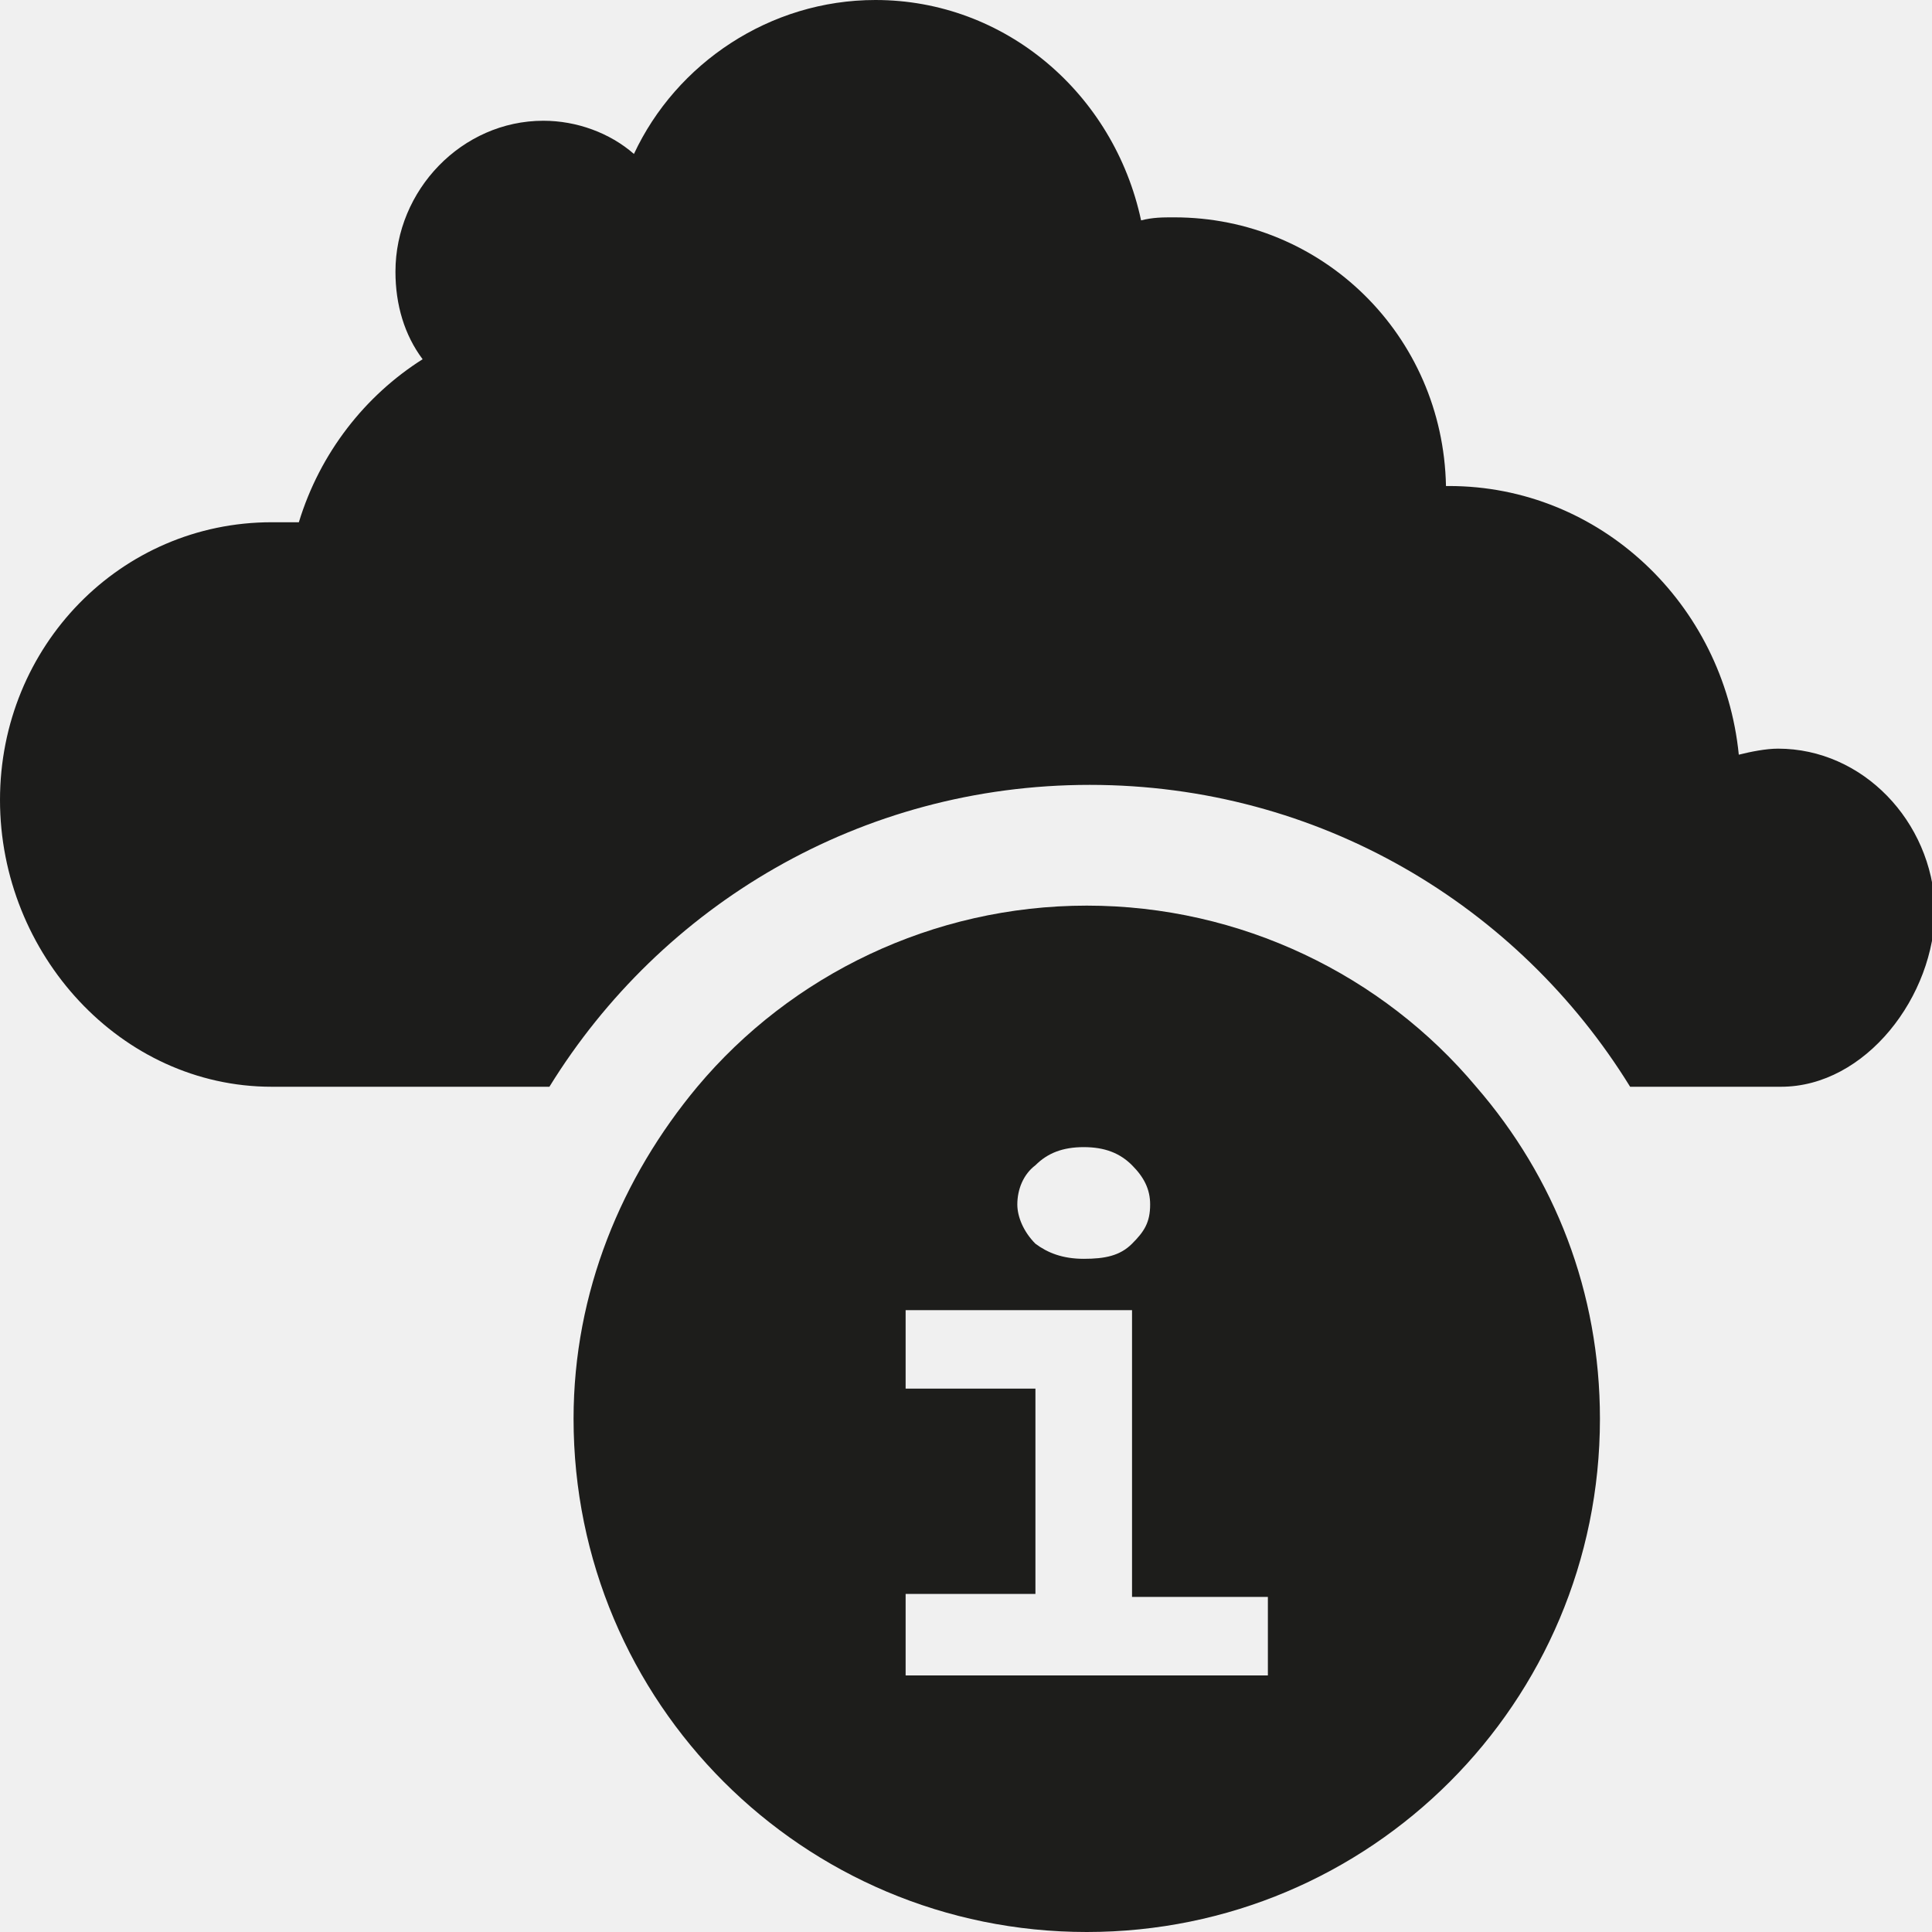
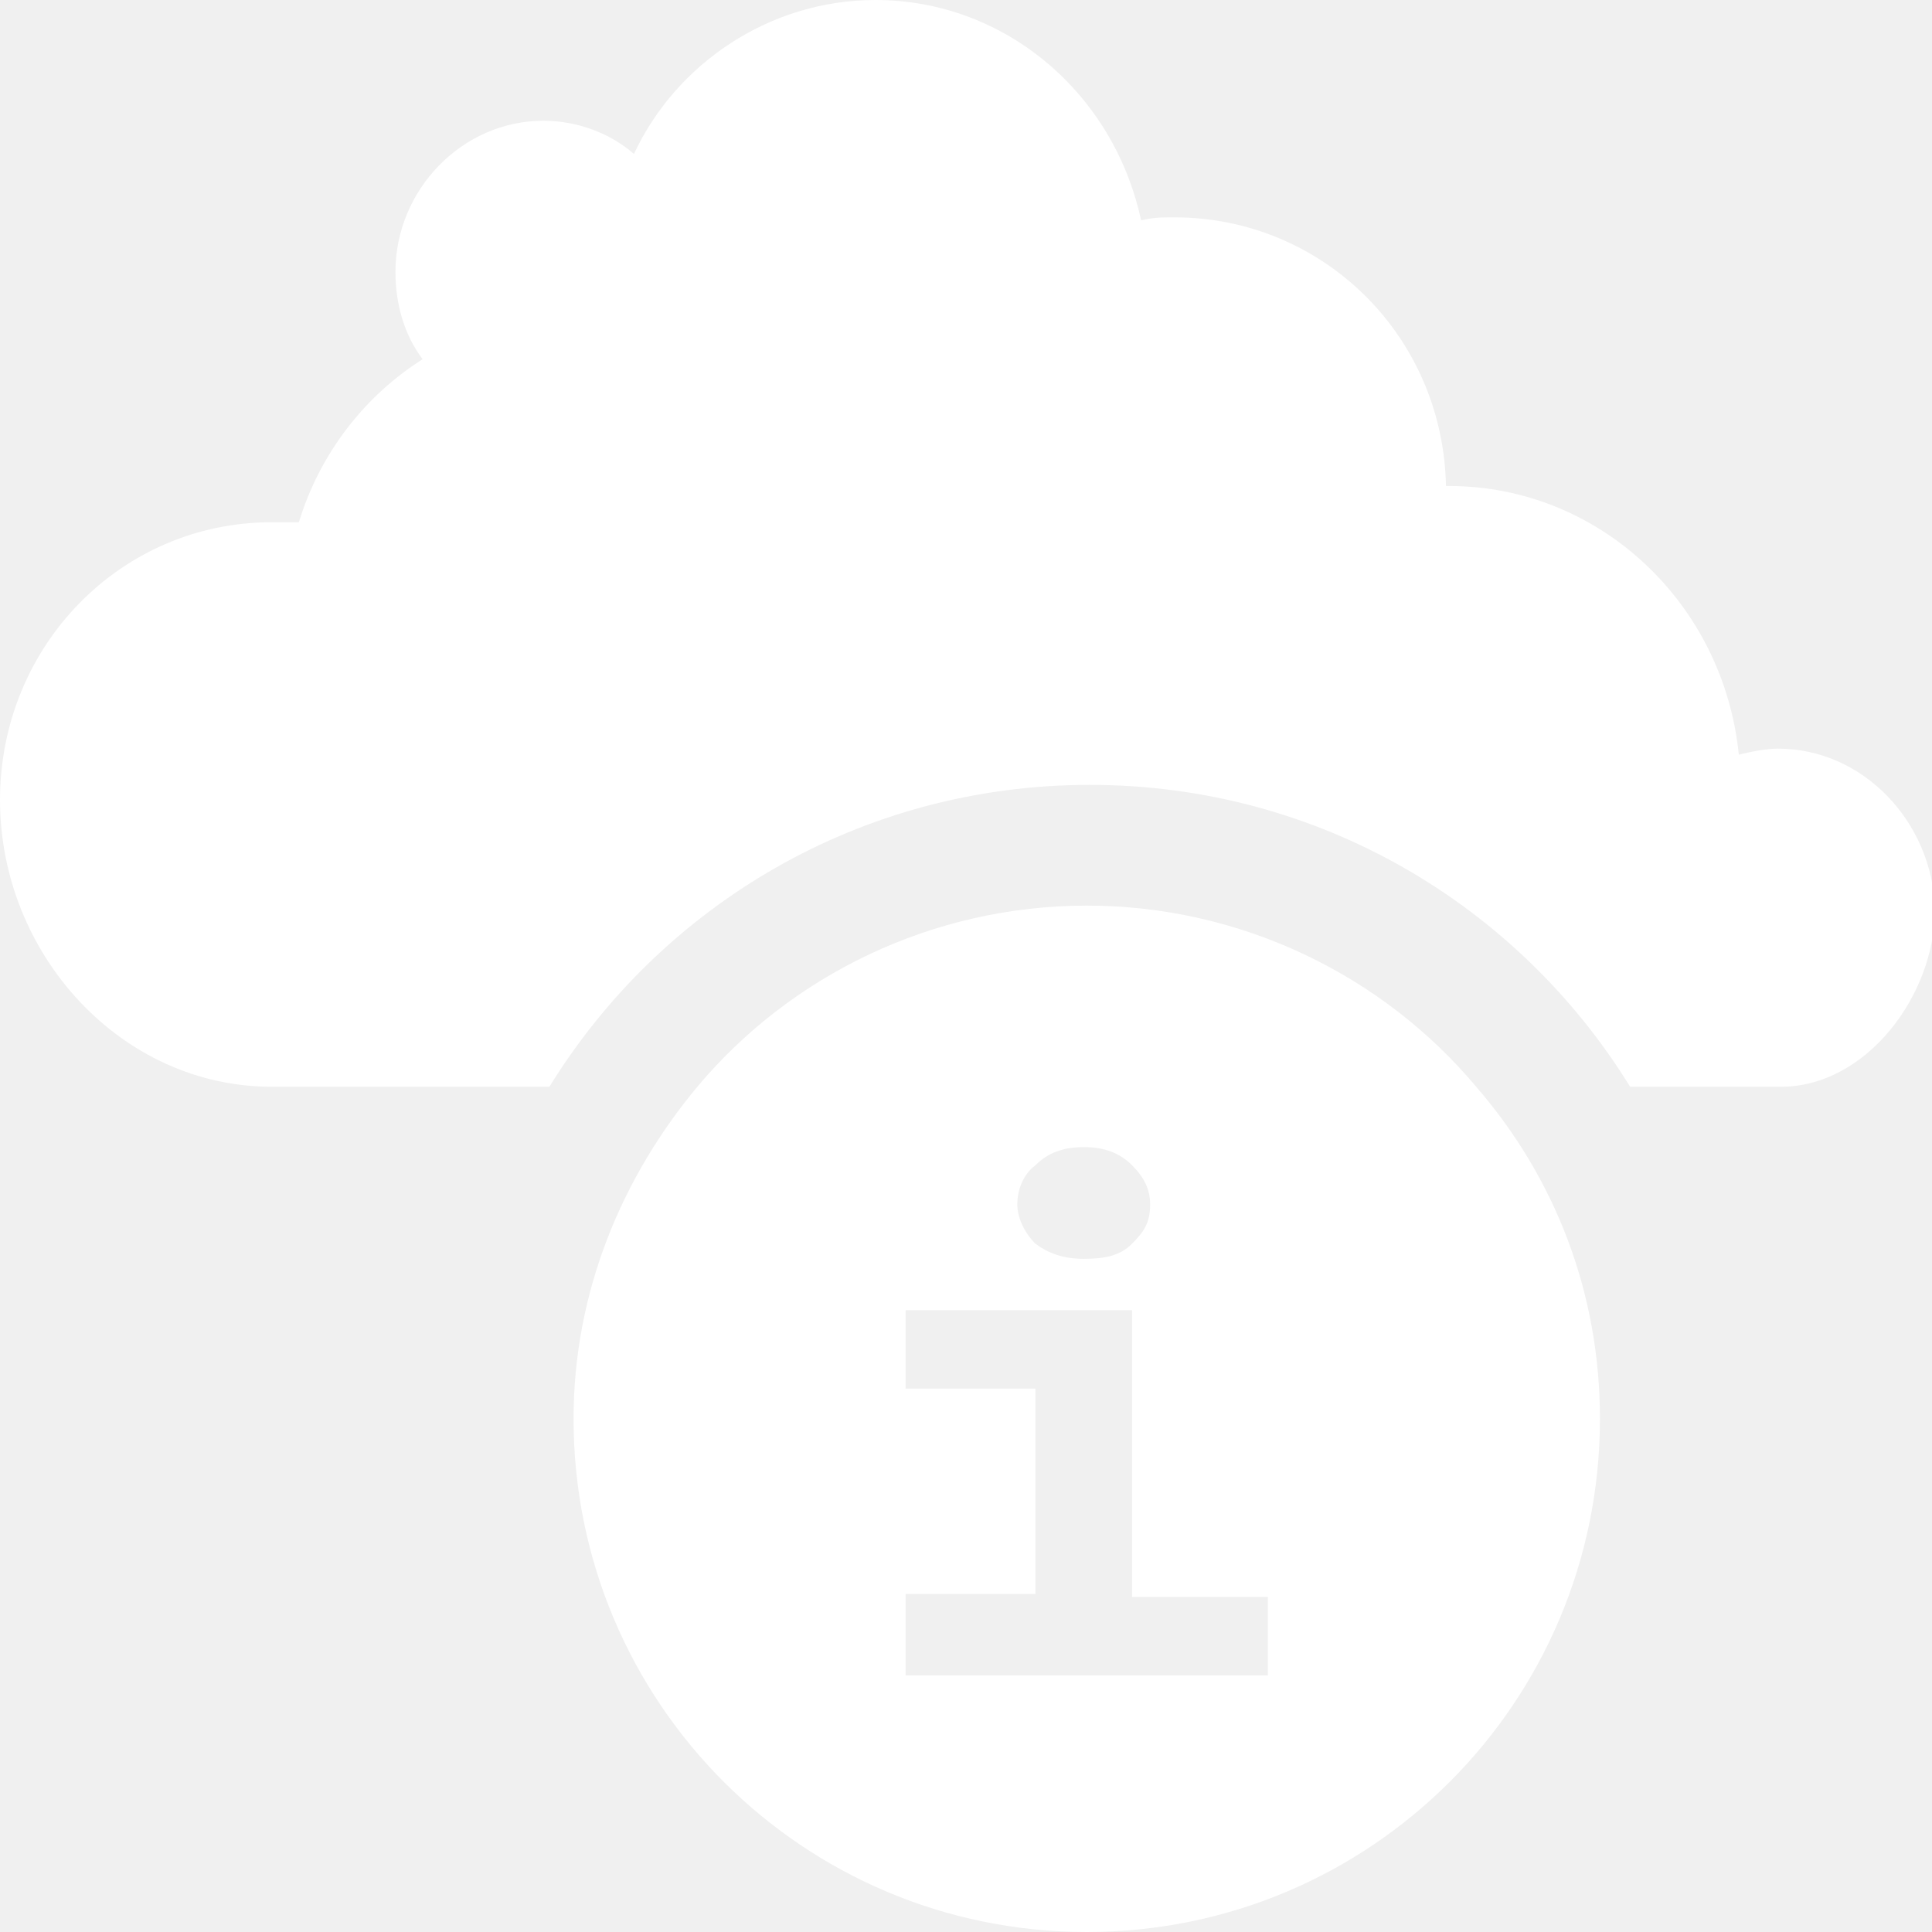
<svg xmlns="http://www.w3.org/2000/svg" version="1.1" id="Ebene_1" x="0px" y="0px" viewBox="0 0 64 64" enable-background="new 0 0 64 64" xml:space="preserve">
-   <path fill="#1C1C1B" d="M58.9,24.8c-0.4,0-0.9,0.1-1.3,0.2c-0.5-5-4.6-8.9-9.6-8.9c0,0-0.1,0-0.1,0c-0.1-5-4.1-8.9-9-8.9  c-0.4,0-0.7,0-1.1,0.1C36.9,3.1,33.3,0,29,0c-3.5,0-6.6,2.1-8,5.1c-0.8-0.7-1.9-1.1-3-1.1c-2.7,0-4.9,2.3-4.9,5  c0,1.1,0.3,2.1,0.9,2.9c-1.9,1.2-3.4,3.1-4.1,5.4c-0.3,0-0.6,0-0.9,0c-5,0-9,4.1-9,9.2C0,31.6,4,36,9,36h9.2c3.7-6,10.3-10,17.9-10  s14.2,4,17.9,10h5c2.8,0,5.1-3,5.1-5.9C64,27.2,61.7,24.8,58.9,24.8z" />
-   <path fill="#1D1D1B" d="M48.9,36c-3.1-3.7-7.8-6-12.9-6s-9.8,2.3-12.9,6c-2.5,3-4.1,6.8-4.1,11c0,9.4,7.6,17,17,17s17-7.6,17-17  C53,42.8,51.5,39,48.9,36z M34.3,38.6c0.4-0.4,0.9-0.6,1.6-0.6c0.7,0,1.2,0.2,1.6,0.6c0.4,0.4,0.6,0.8,0.6,1.3  c0,0.6-0.2,0.9-0.6,1.3c-0.4,0.4-0.9,0.5-1.6,0.5c-0.7,0-1.2-0.2-1.6-0.5c-0.4-0.4-0.6-0.9-0.6-1.3C33.7,39.4,33.9,38.9,34.3,38.6z   M42,55.5H30v-2.7h4.3v-6.8H30v-2.6h7.5v9.5H42V55.5z" />
+   <g>
+     <path fill="#FFFFFF" d="M58.9,24.8c-0.4,0-0.9,0.1-1.3,0.2c-0.5-5-4.6-8.9-9.6-8.9c0,0-0.1,0-0.1,0c-0.1-5-4.1-8.9-9-8.9   c-0.4,0-0.7,0-1.1,0.1C36.9,3.1,33.3,0,29,0c-3.5,0-6.6,2.1-8,5.1c-0.8-0.7-1.9-1.1-3-1.1c-2.7,0-4.9,2.3-4.9,5   c0,1.1,0.3,2.1,0.9,2.9c-1.9,1.2-3.4,3.1-4.1,5.4c-0.3,0-0.6,0-0.9,0c-5,0-9,4.1-9,9.2C0,31.6,4,36,9,36h9.2c3.7-6,10.3-10,17.9-10   s14.2,4,17.9,10h5c2.8,0,5.1-3,5.1-5.9C64,27.2,61.7,24.8,58.9,24.8z" />
+     <path fill="#FFFFFF" d="M48.9,36c-3.1-3.7-7.8-6-12.9-6s-9.8,2.3-12.9,6c-2.5,3-4.1,6.8-4.1,11c0,9.4,7.6,17,17,17s17-7.6,17-17   C53,42.8,51.5,39,48.9,36z M34.3,38.6c0.4-0.4,0.9-0.6,1.6-0.6c0.7,0,1.2,0.2,1.6,0.6c0.4,0.4,0.6,0.8,0.6,1.3   c0,0.6-0.2,0.9-0.6,1.3c-0.4,0.4-0.9,0.5-1.6,0.5c-0.7,0-1.2-0.2-1.6-0.5c-0.4-0.4-0.6-0.9-0.6-1.3C33.7,39.4,33.9,38.9,34.3,38.6z    M42,55.5H30v-2.7h4.3v-6.8H30v-2.6h7.5v9.5H42V55.5z" />
+   </g>
</svg>
